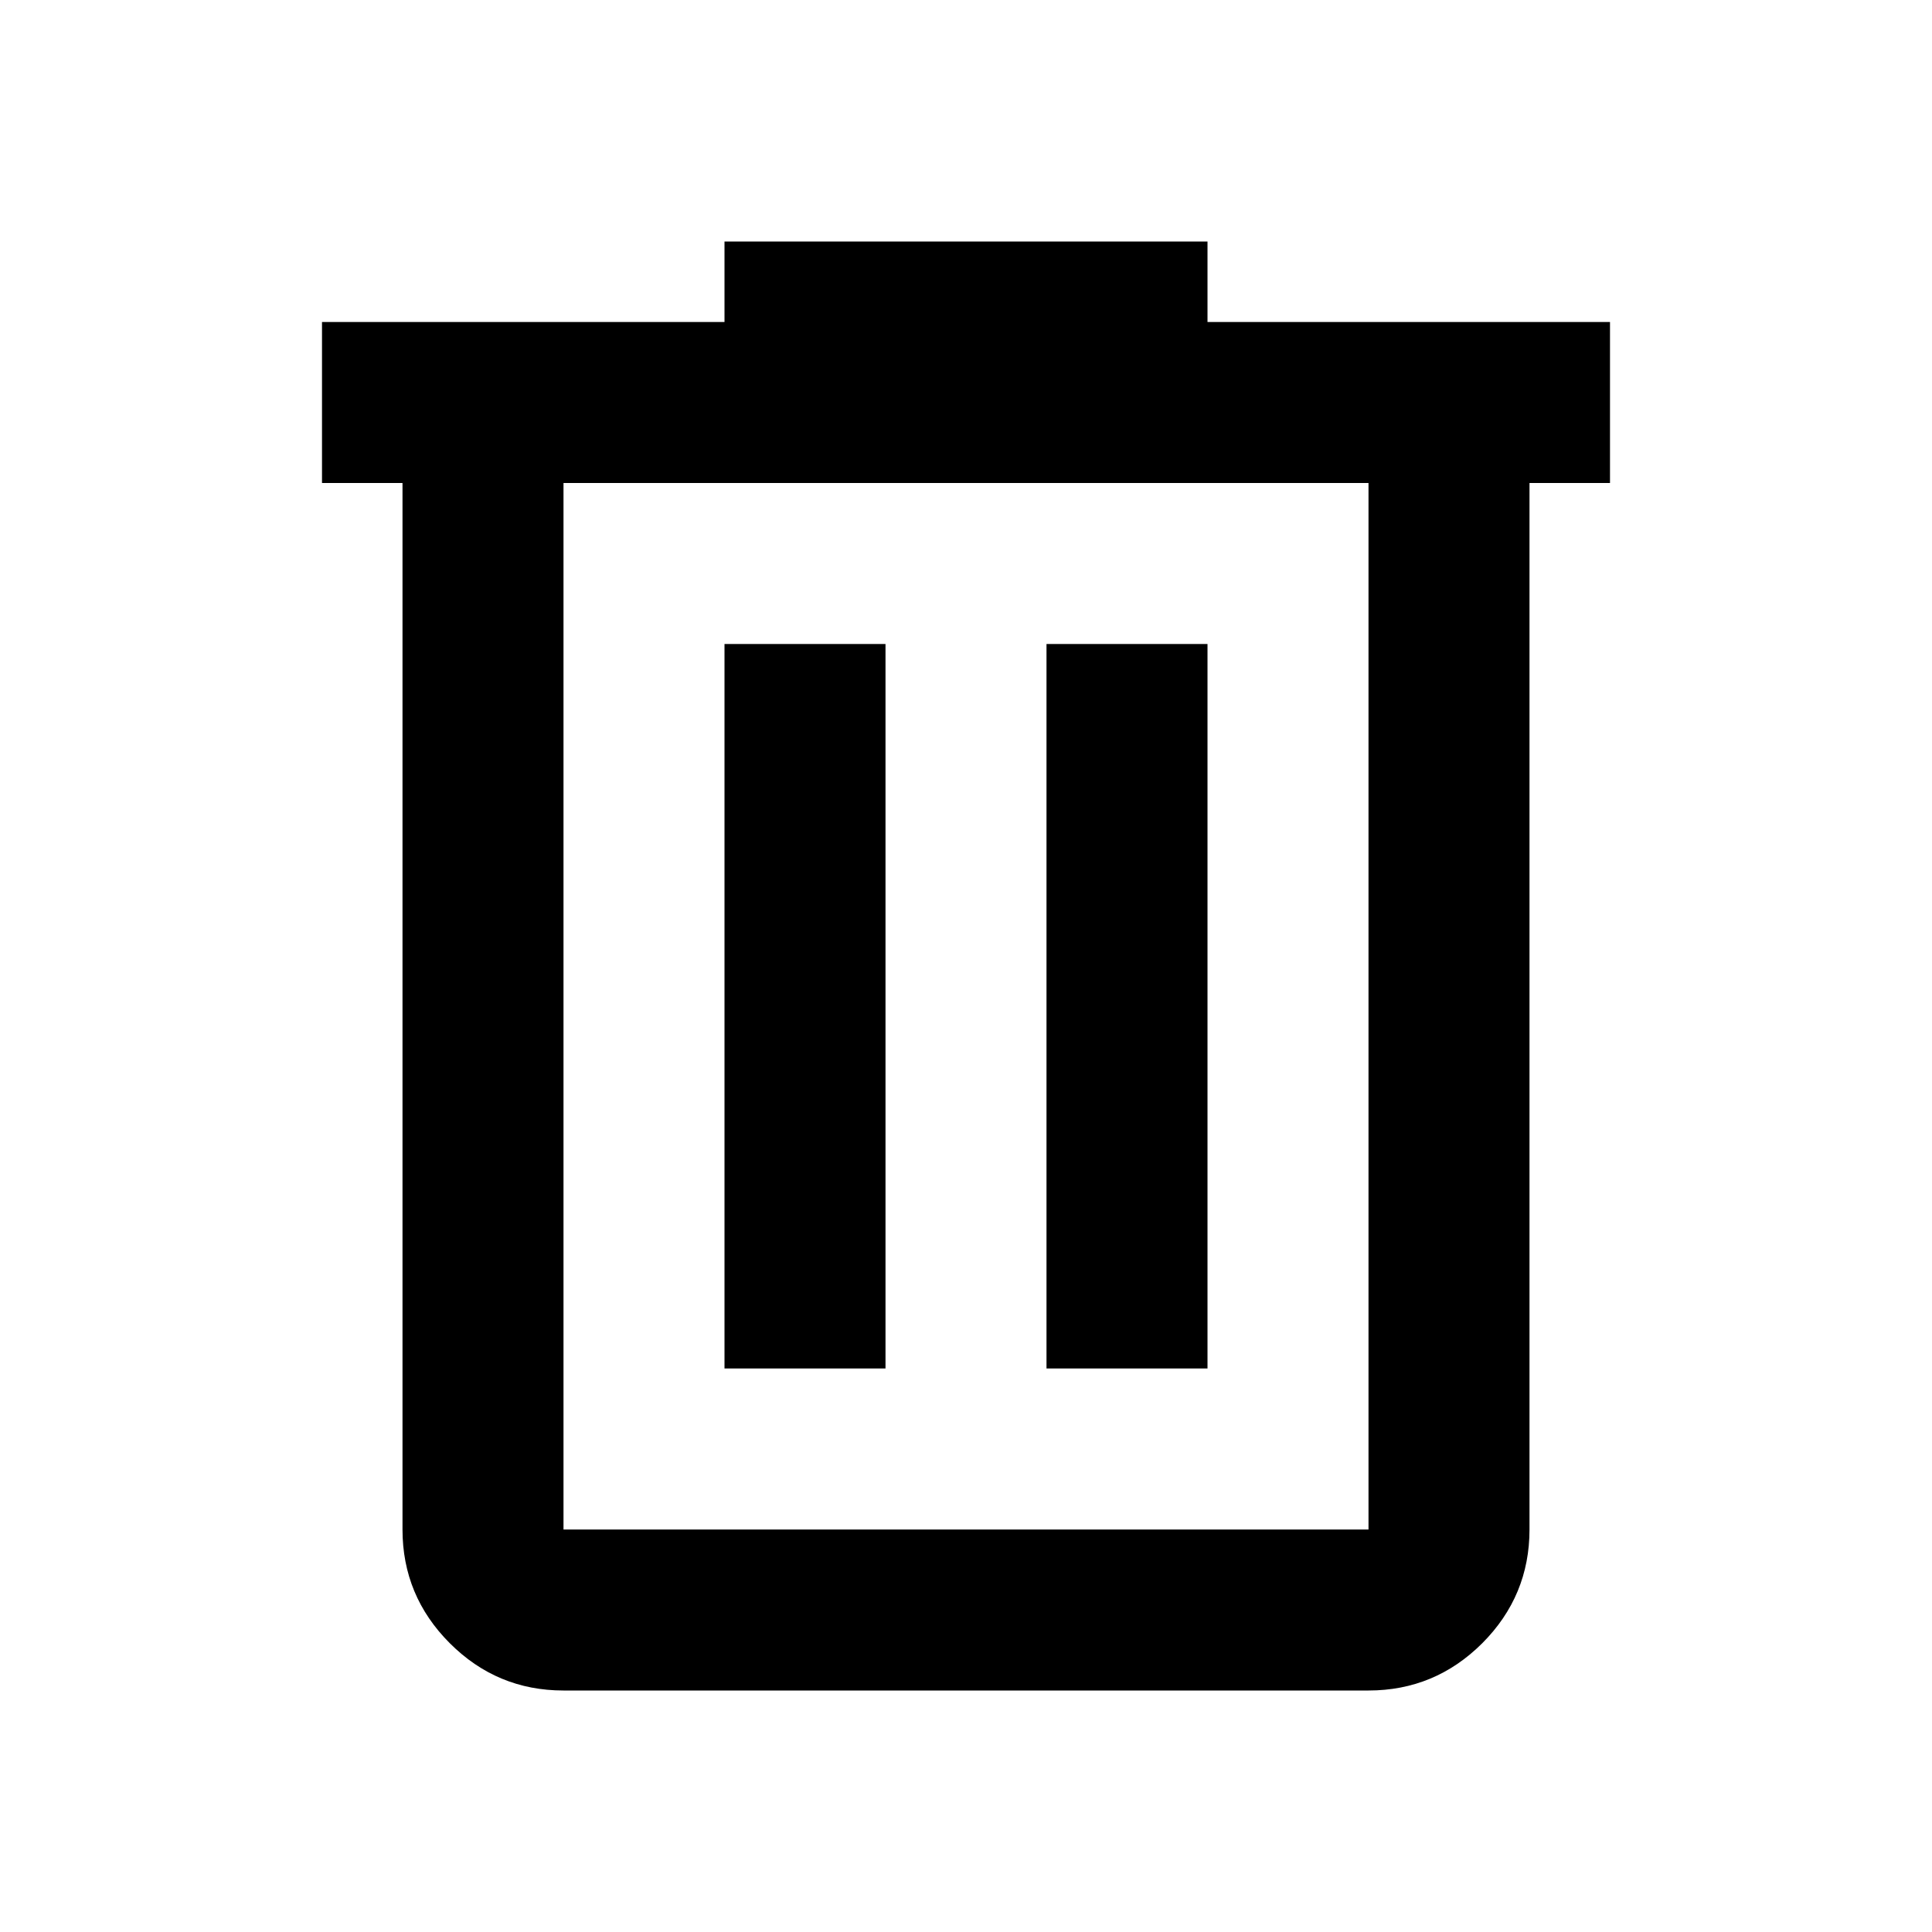
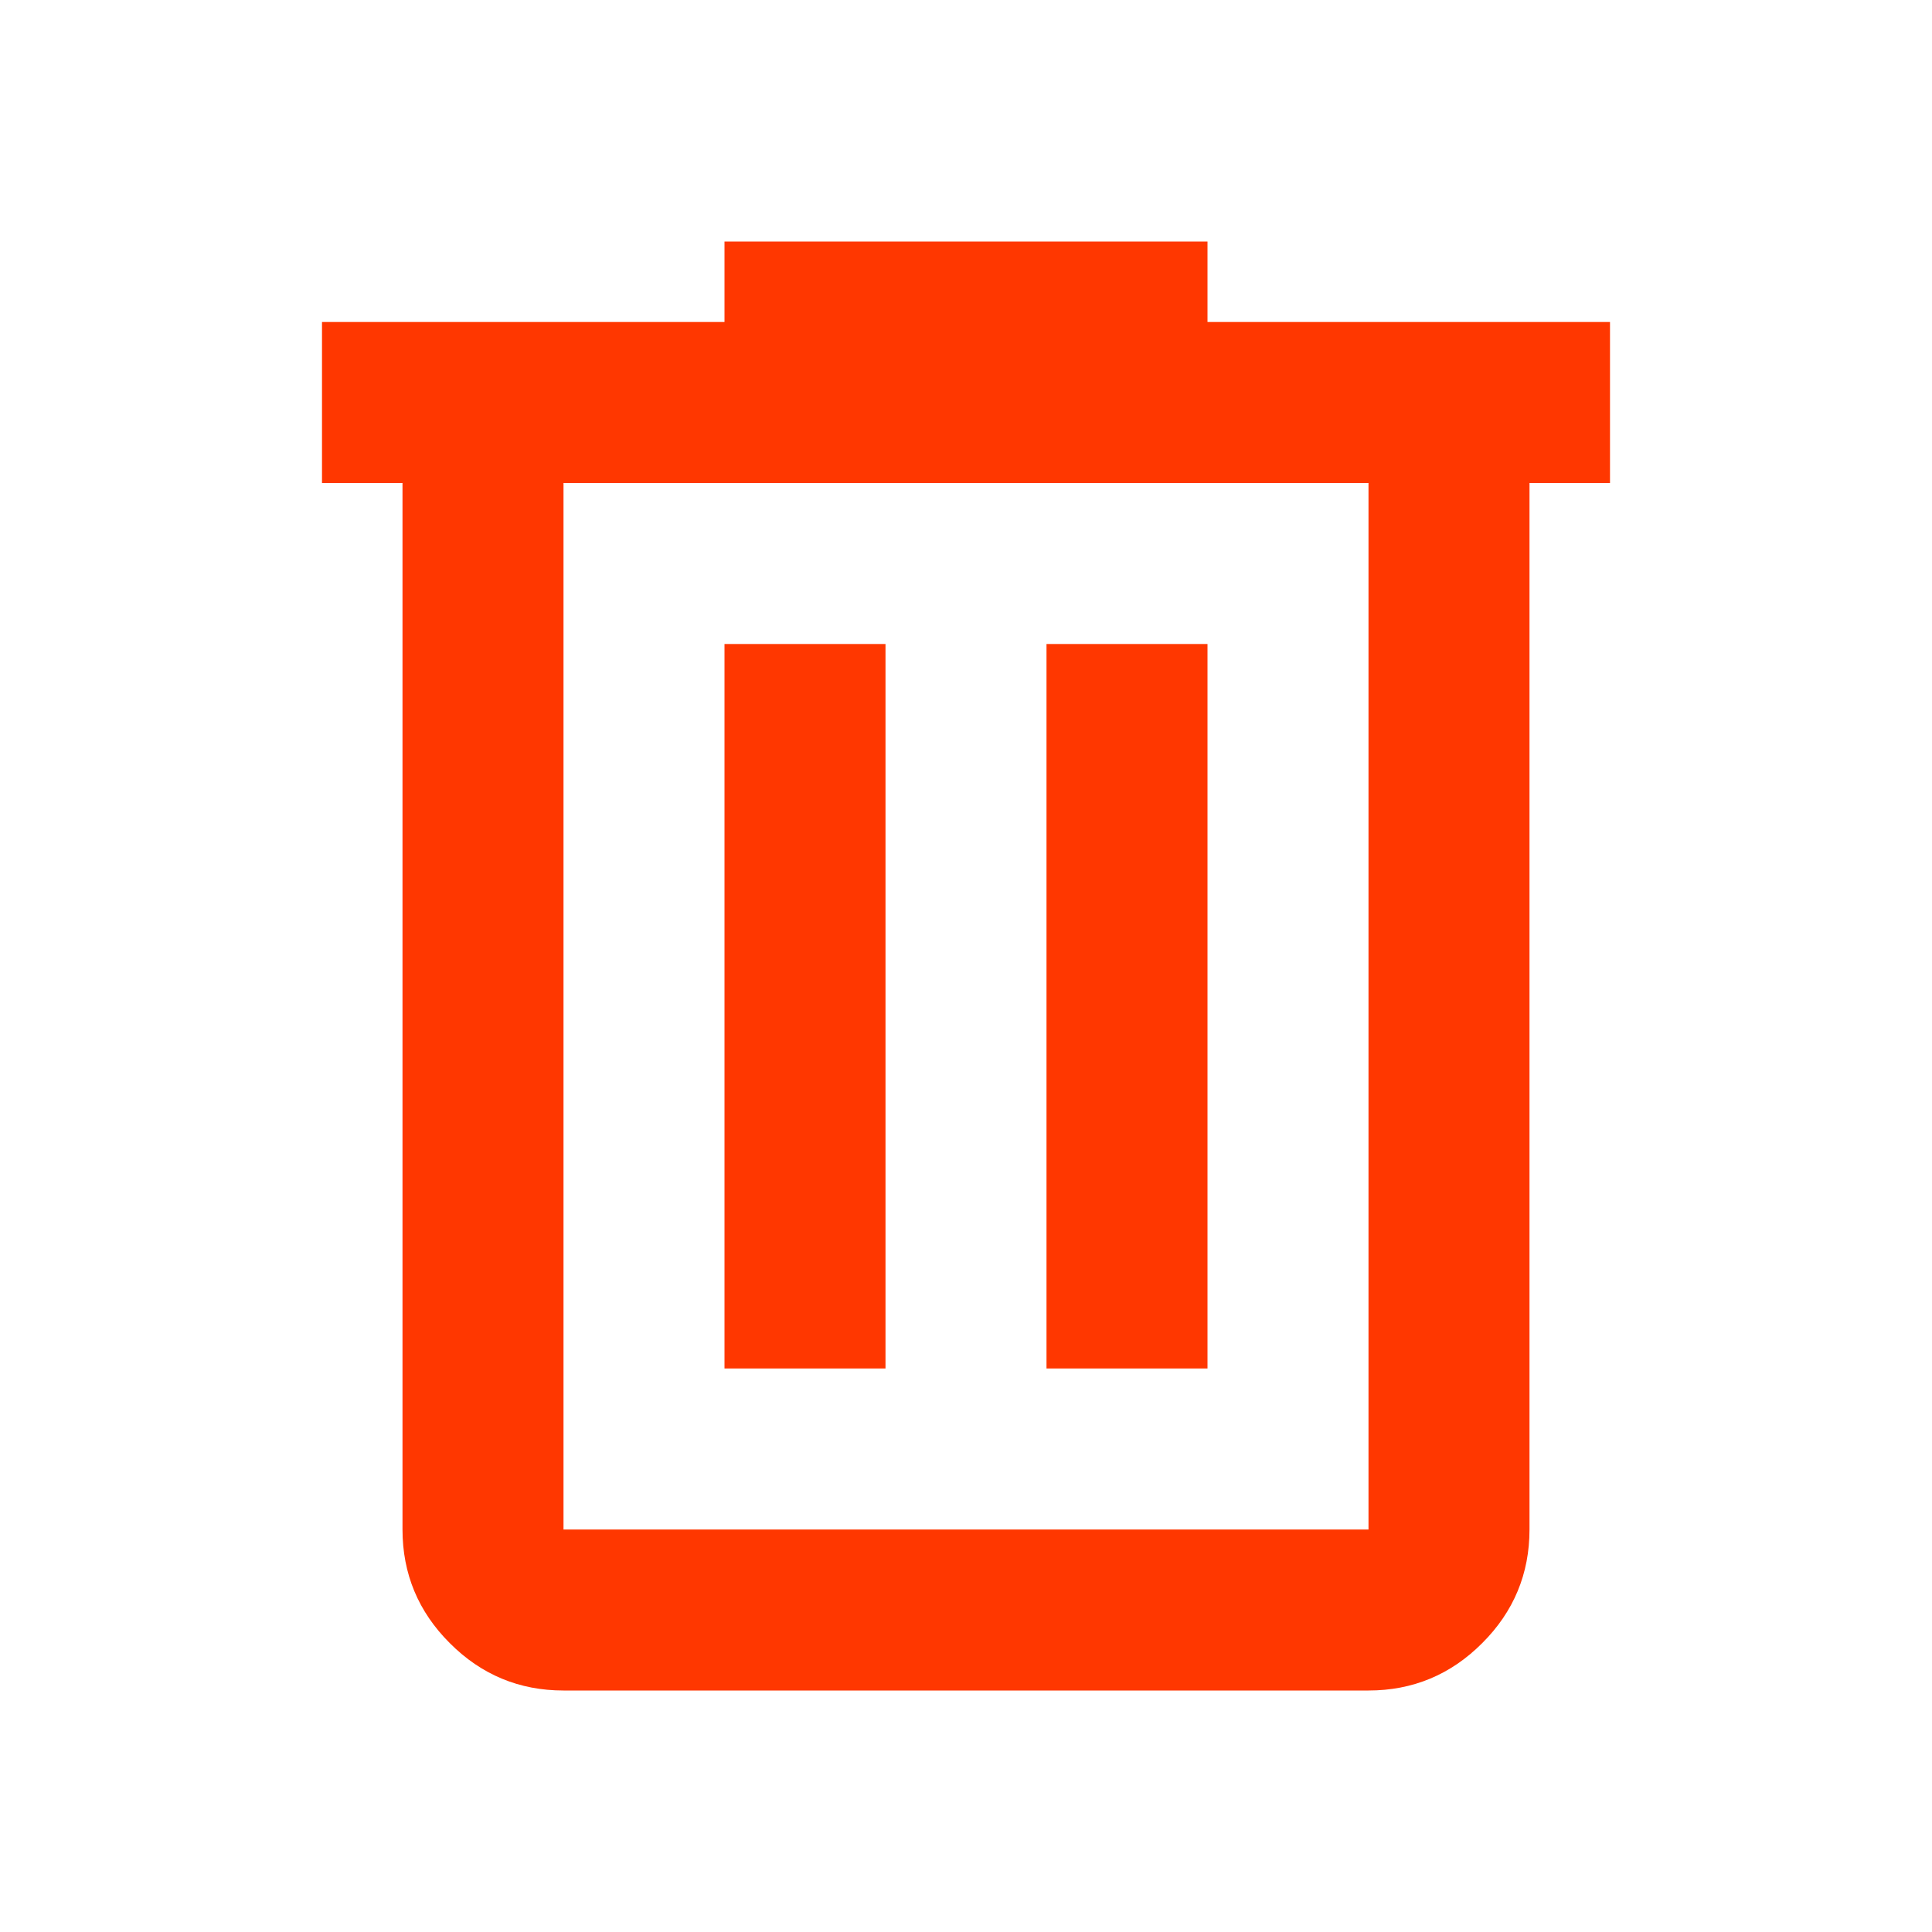
- <svg xmlns="http://www.w3.org/2000/svg" width="24" height="24" viewBox="0 0 24 24" fill="none">
-   <path d="M7 21C6.45 21 5.979 20.804 5.588 20.413C5.196 20.021 5 19.55 5 19V6H4V4H9V3H15V4H20V6H19V19C19 19.55 18.804 20.021 18.413 20.413C18.021 20.804 17.55 21 17 21H7ZM17 6H7V19H17V6ZM9 17H11V8H9V17ZM13 17H15V8H13V17Z" fill="currentColor" />
+ <svg xmlns="http://www.w3.org/2000/svg" width="18" height="18" viewBox="0 0 18 18" fill="none">
+   <path d="M5.25 15.75C4.838 15.75 4.484 15.603 4.191 15.309C3.897 15.016 3.75 14.662 3.75 14.25V4.5H3V3H6.75V2.25H11.25V3H15V4.5H14.25V14.25C14.25 14.662 14.103 15.016 13.809 15.309C13.516 15.603 13.162 15.75 12.75 15.75H5.25ZM12.75 4.5H5.25V14.25H12.75V4.5ZM6.75 12.75H8.25V6H6.75V12.75ZM9.75 12.75H11.25V6H9.75V12.75Z" fill="#FF3700" />
</svg>
